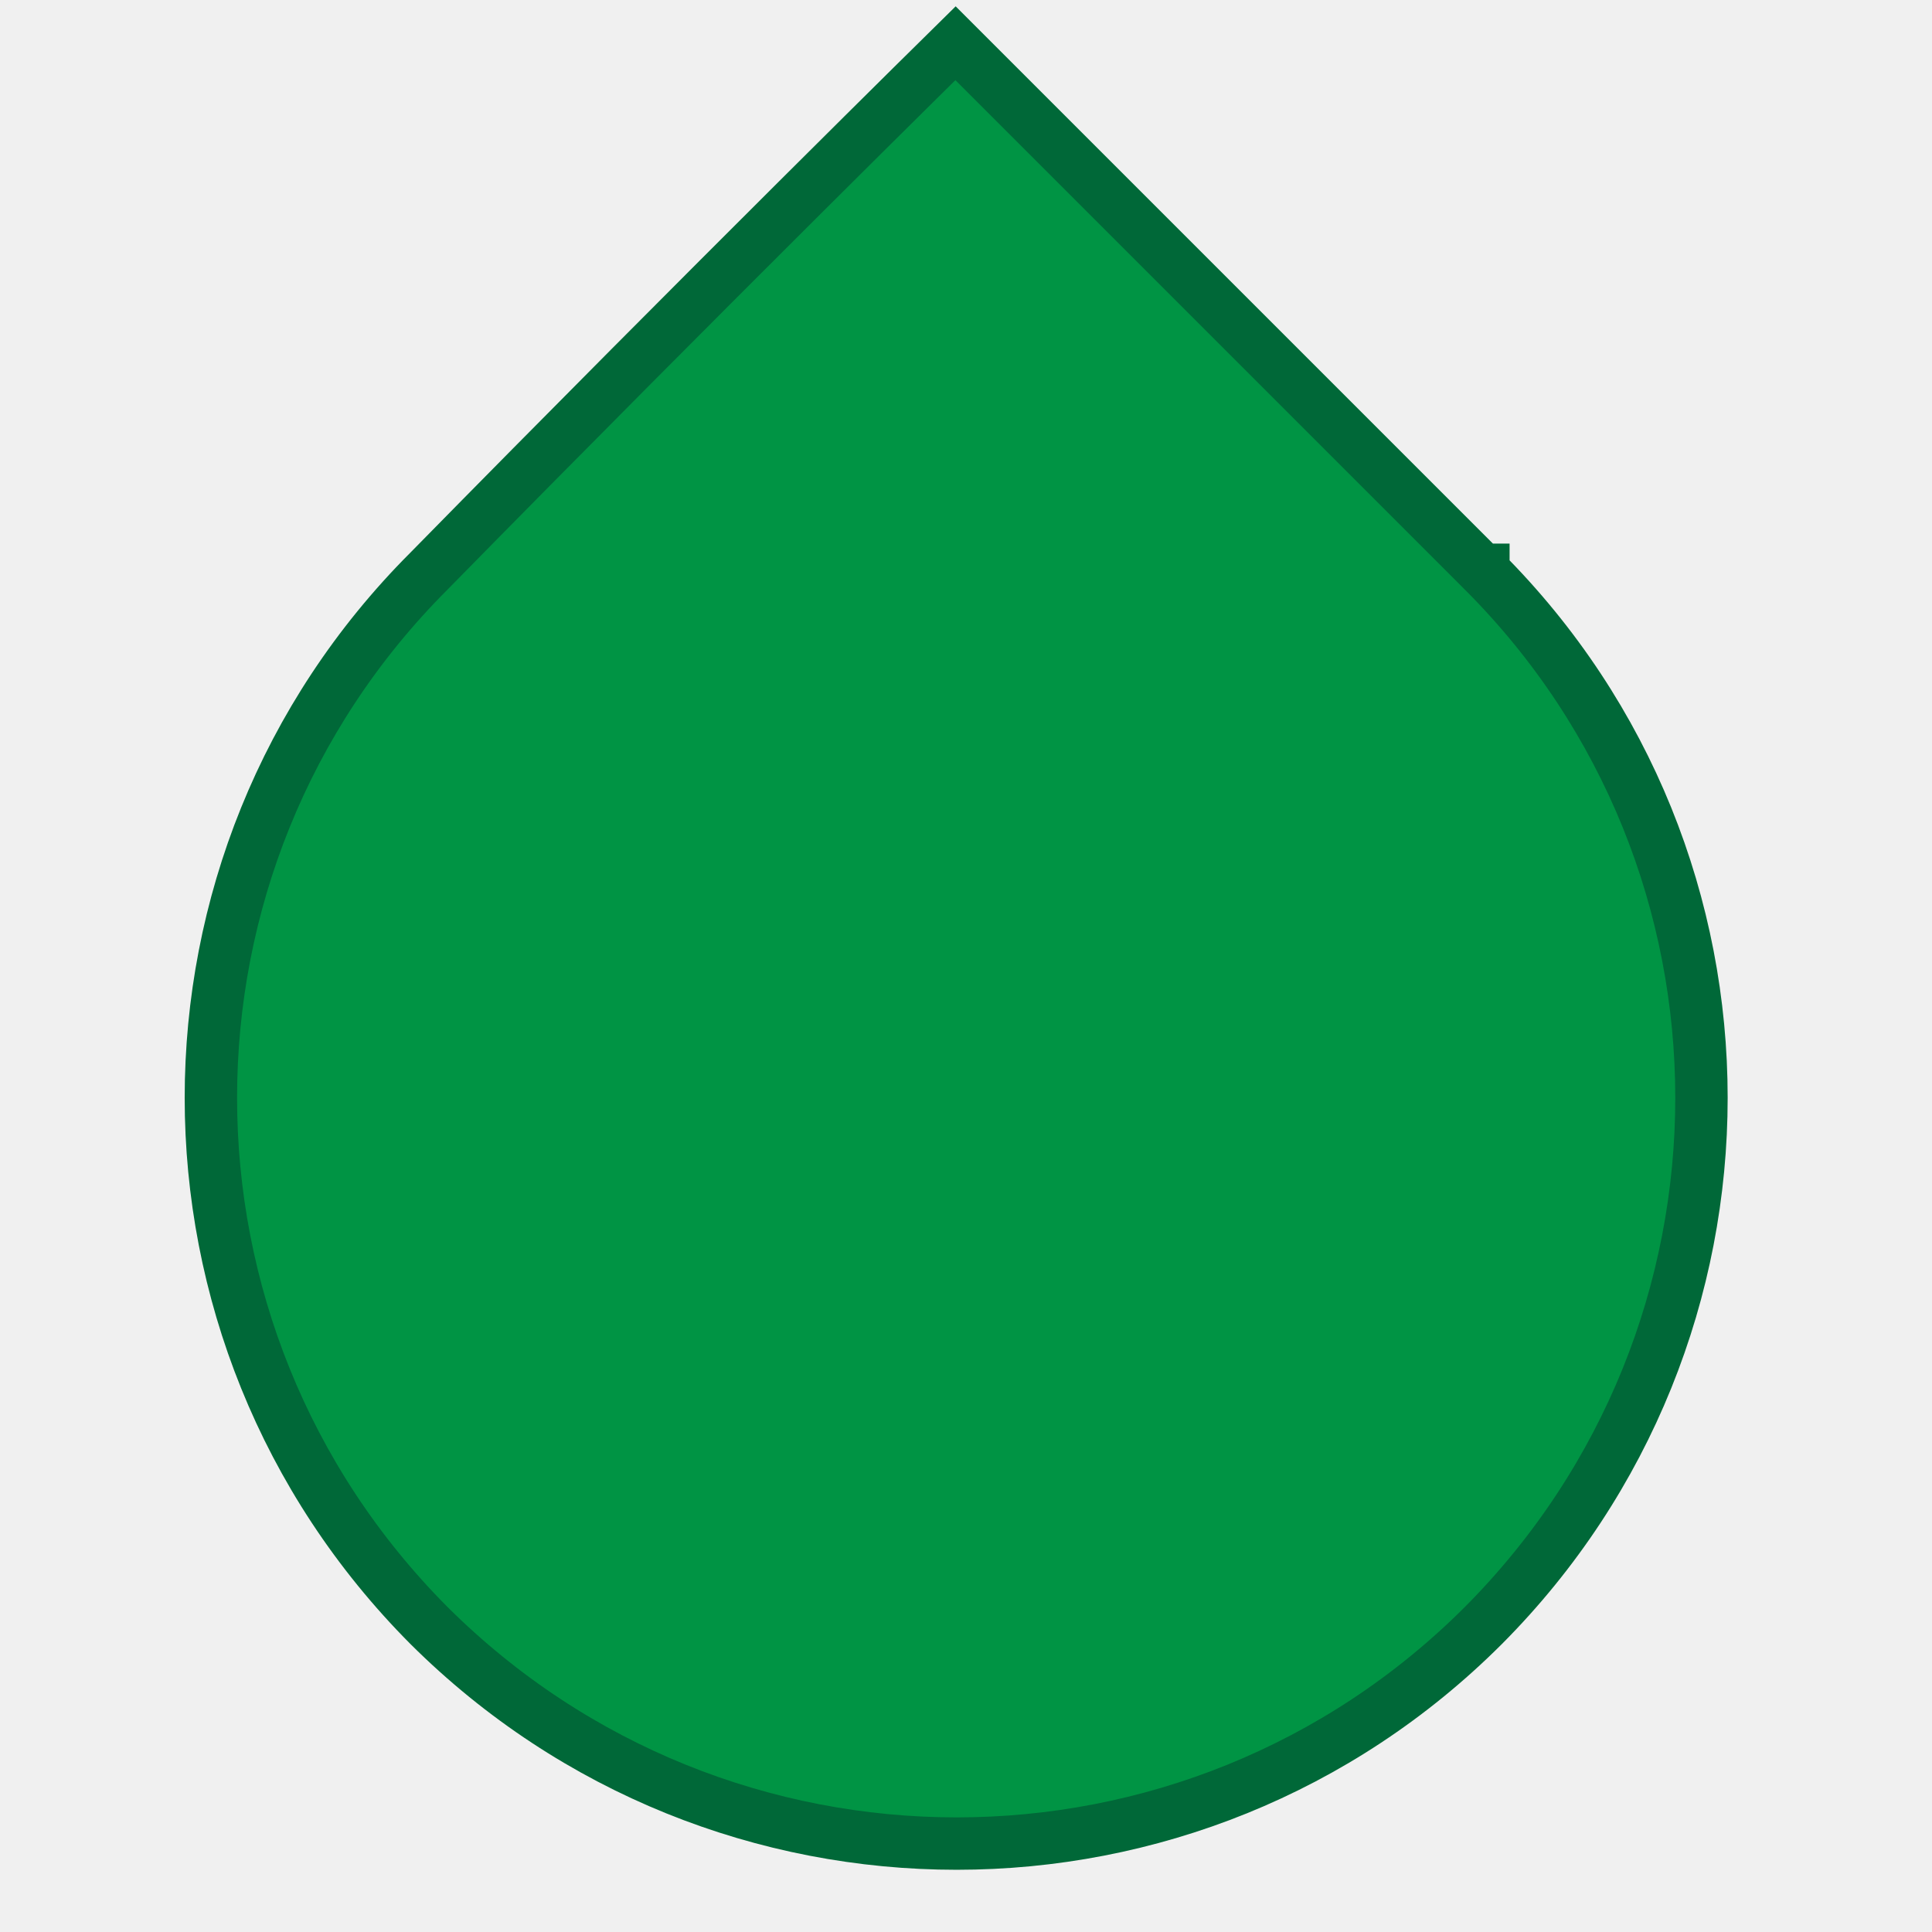
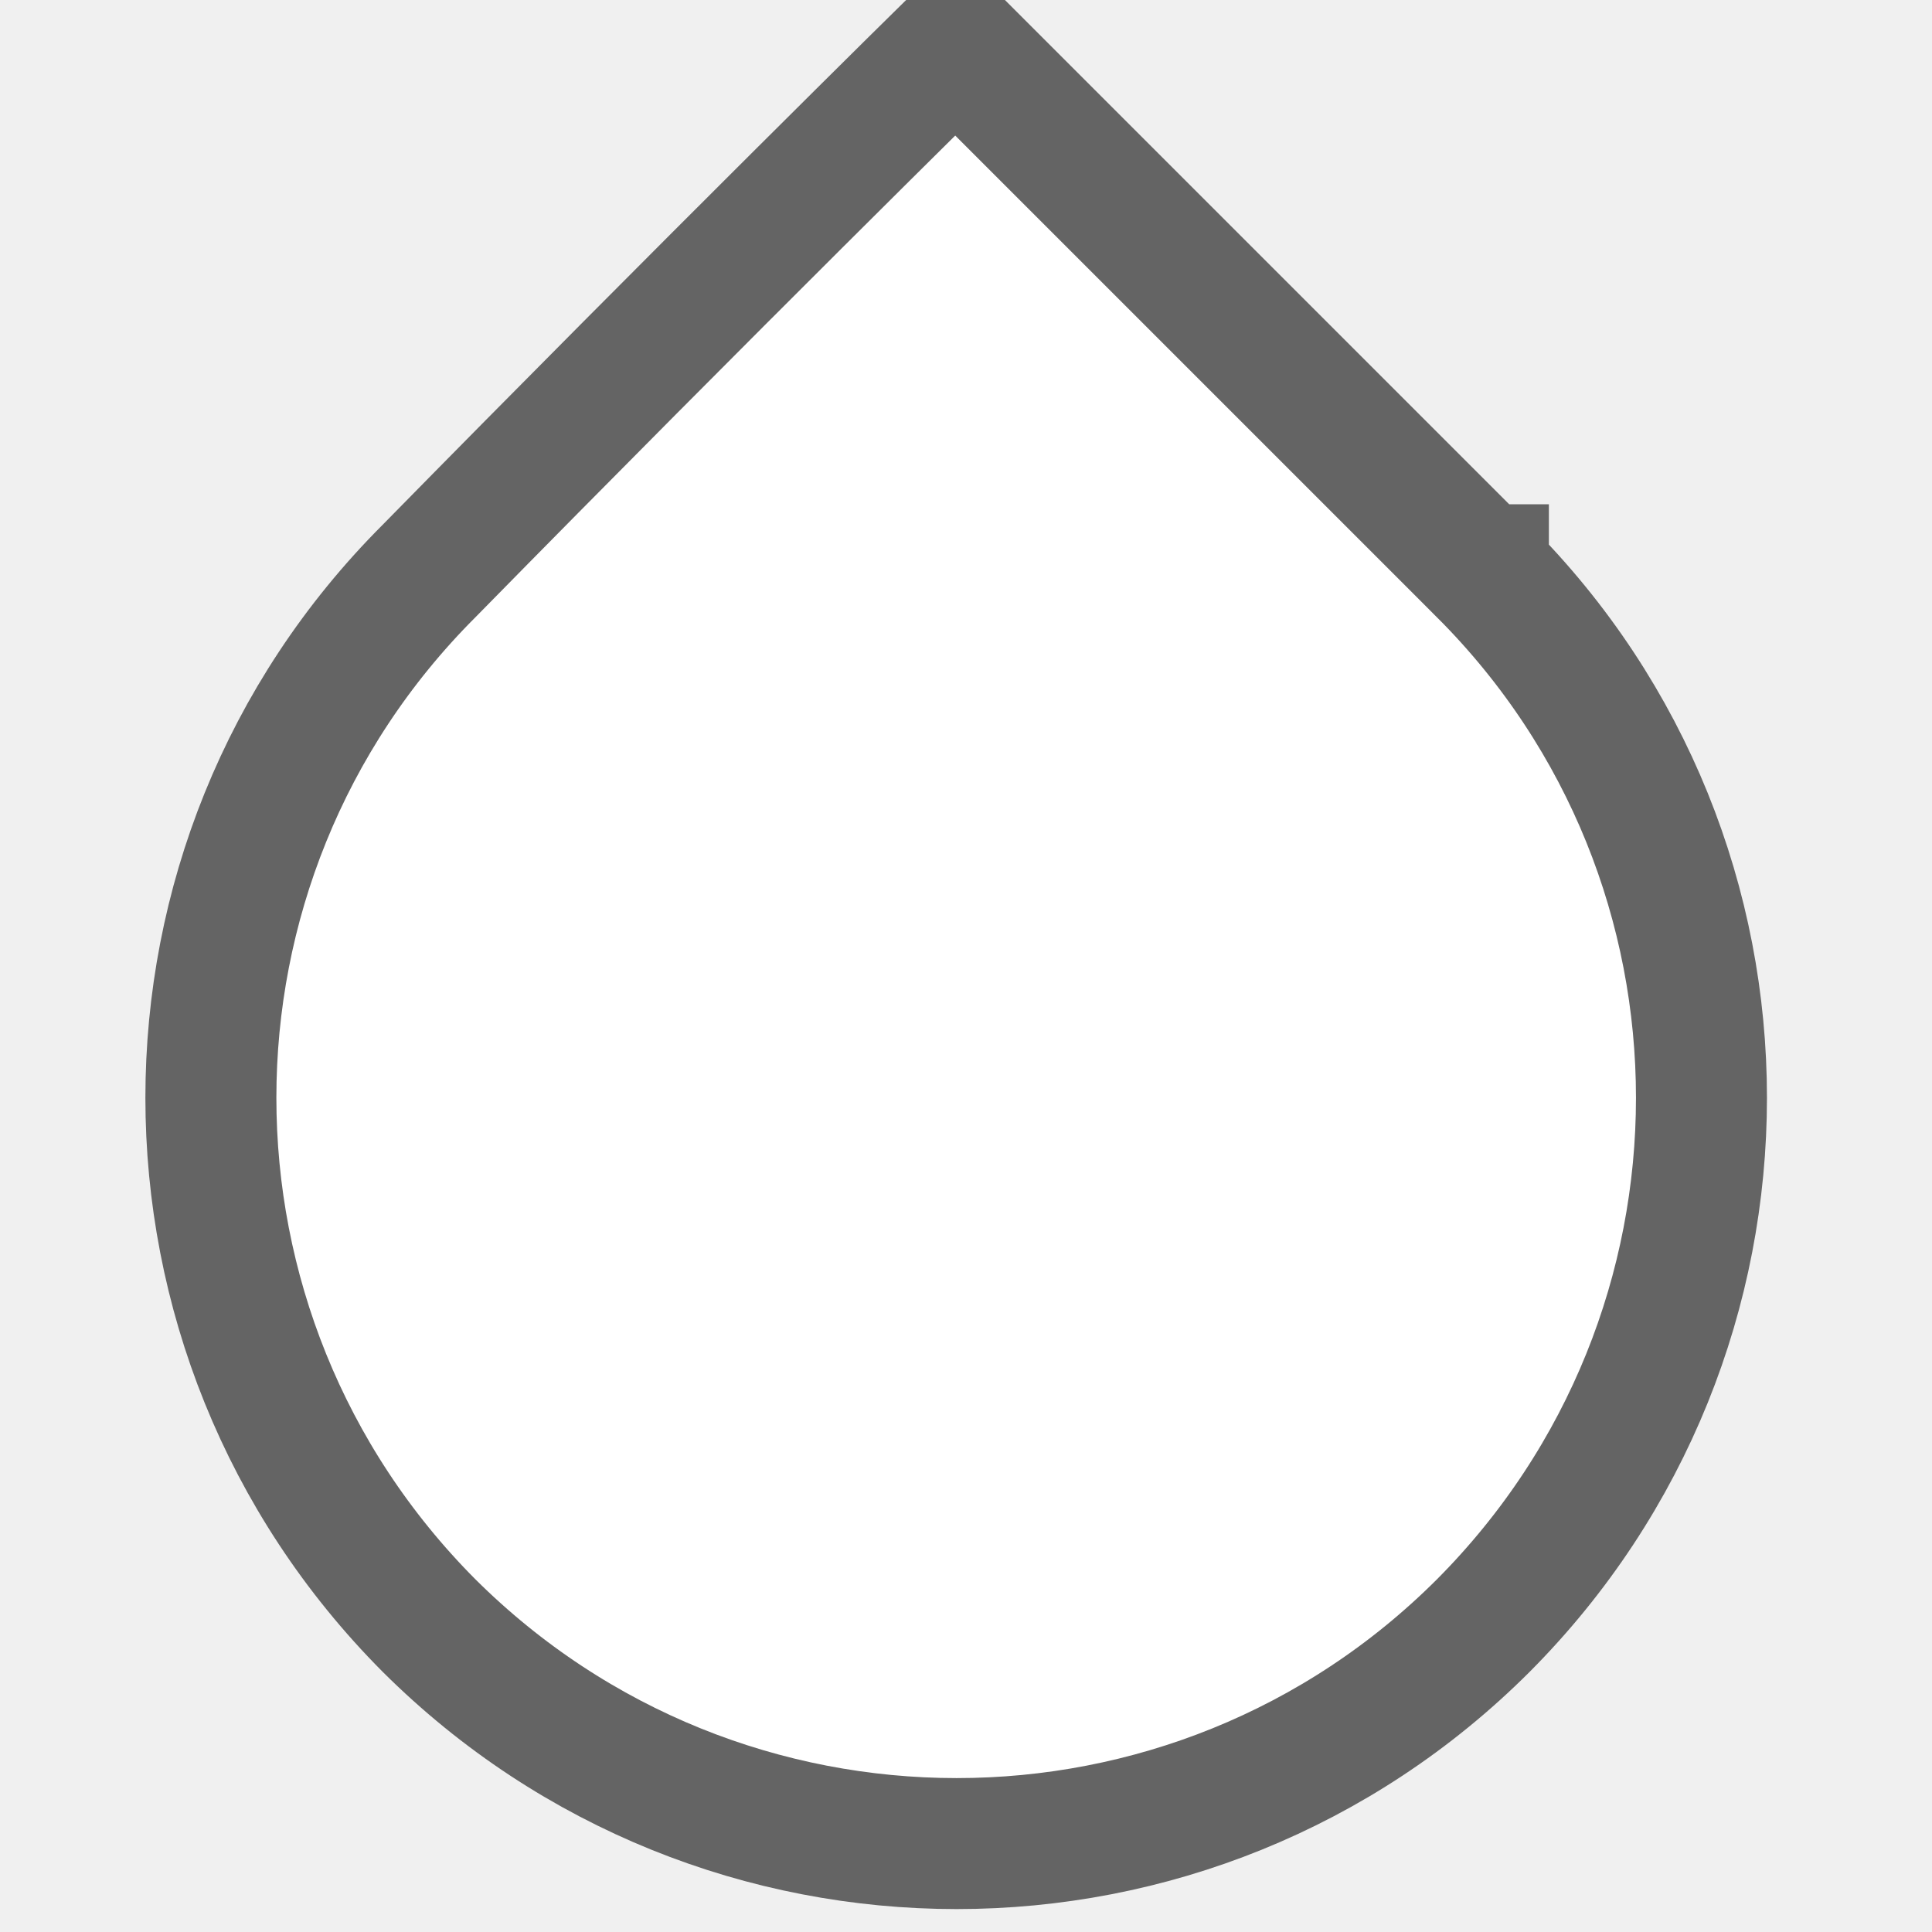
<svg xmlns="http://www.w3.org/2000/svg" height="48px" width="48px" id="Layer_1" version="1.0" viewBox="0 0 124 147.5">
-   <path d="M101.5,43.6h0c22.2,22.2,22.2,58.2,0,80.5h0c-22.2,22.2-58.2,22.2-80.5,0h0C-1.2,101.8-1.2,65.8,21,43.6h0C42.4,21.8,61.2,3.3,61.2,3.3c0,0,19.2,19.2,40.2,40.2h.1Z" style="fill: #009444; stroke: #006838; stroke-miterlimit: 10; stroke-width: 4px;" />
+   <path d="M101.5,43.6h0c22.2,22.2,22.2,58.2,0,80.5h0c-22.2,22.2-58.2,22.2-80.5,0h0C-1.2,101.8-1.2,65.8,21,43.6h0C42.4,21.8,61.2,3.3,61.2,3.3c0,0,19.2,19.2,40.2,40.2h.1Z" style="fill: #FFF; stroke: #646464; stroke-miterlimit: 10; stroke-width: 10px;" />
</svg>
